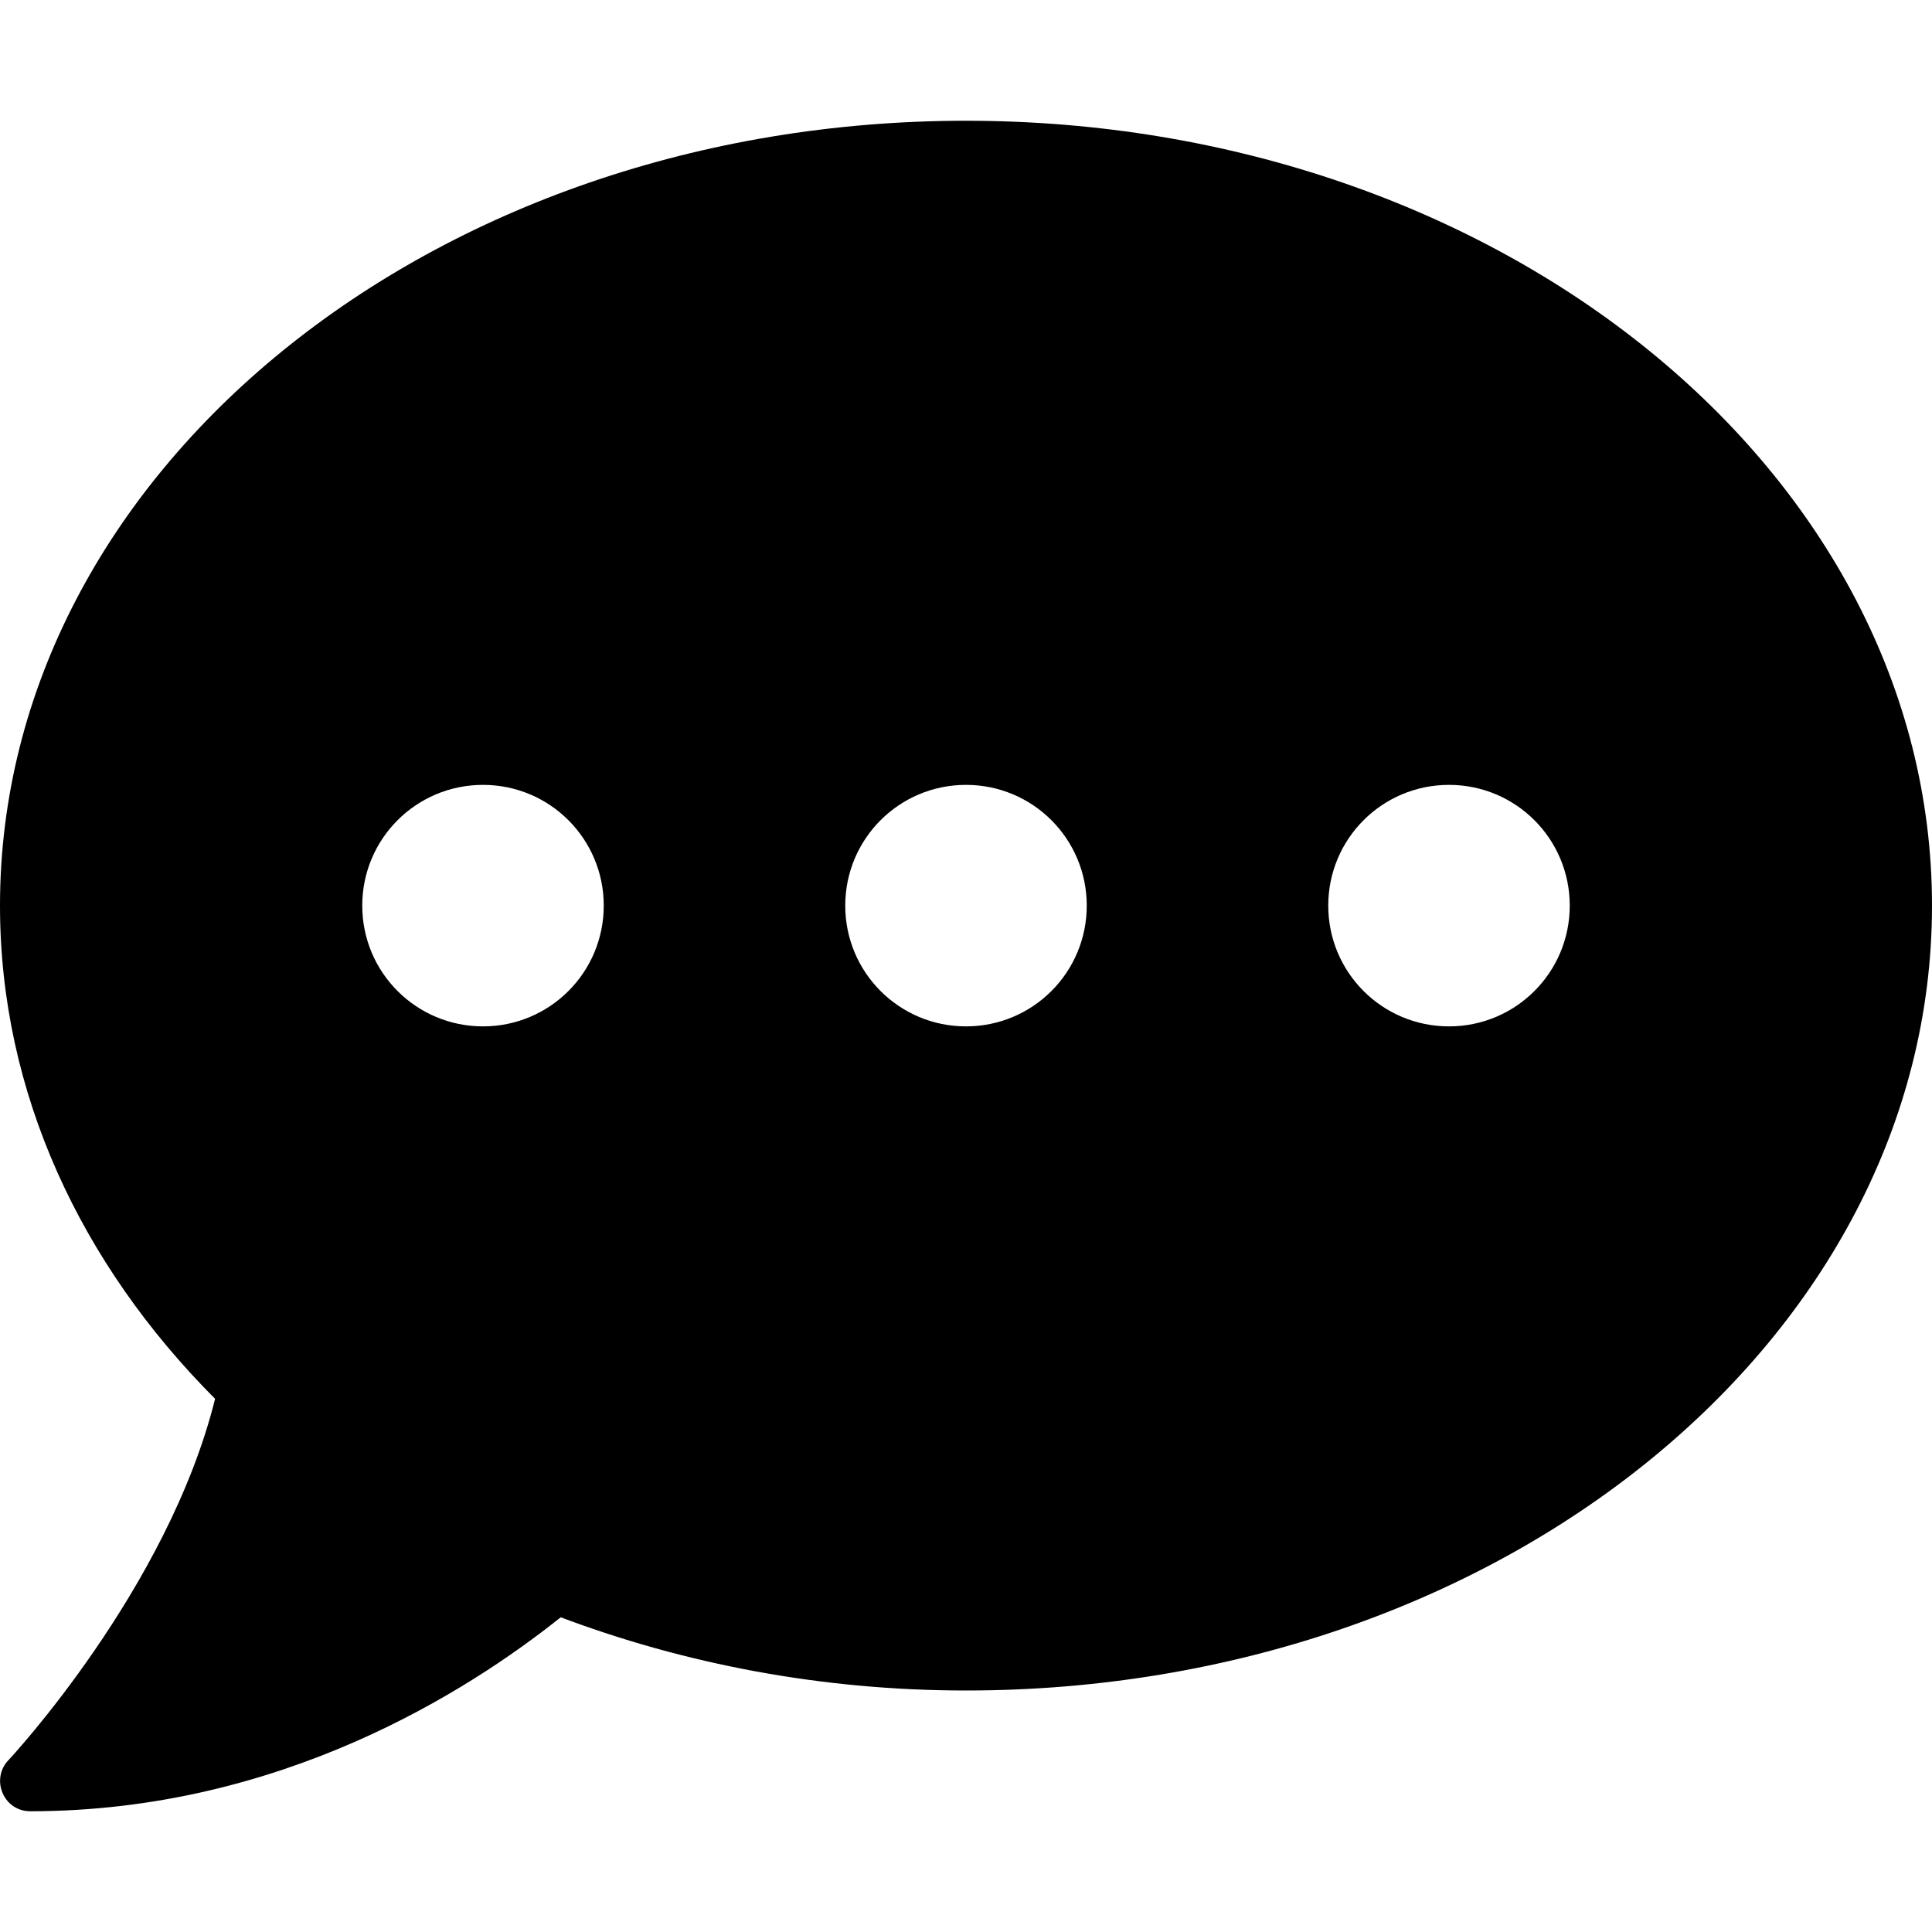
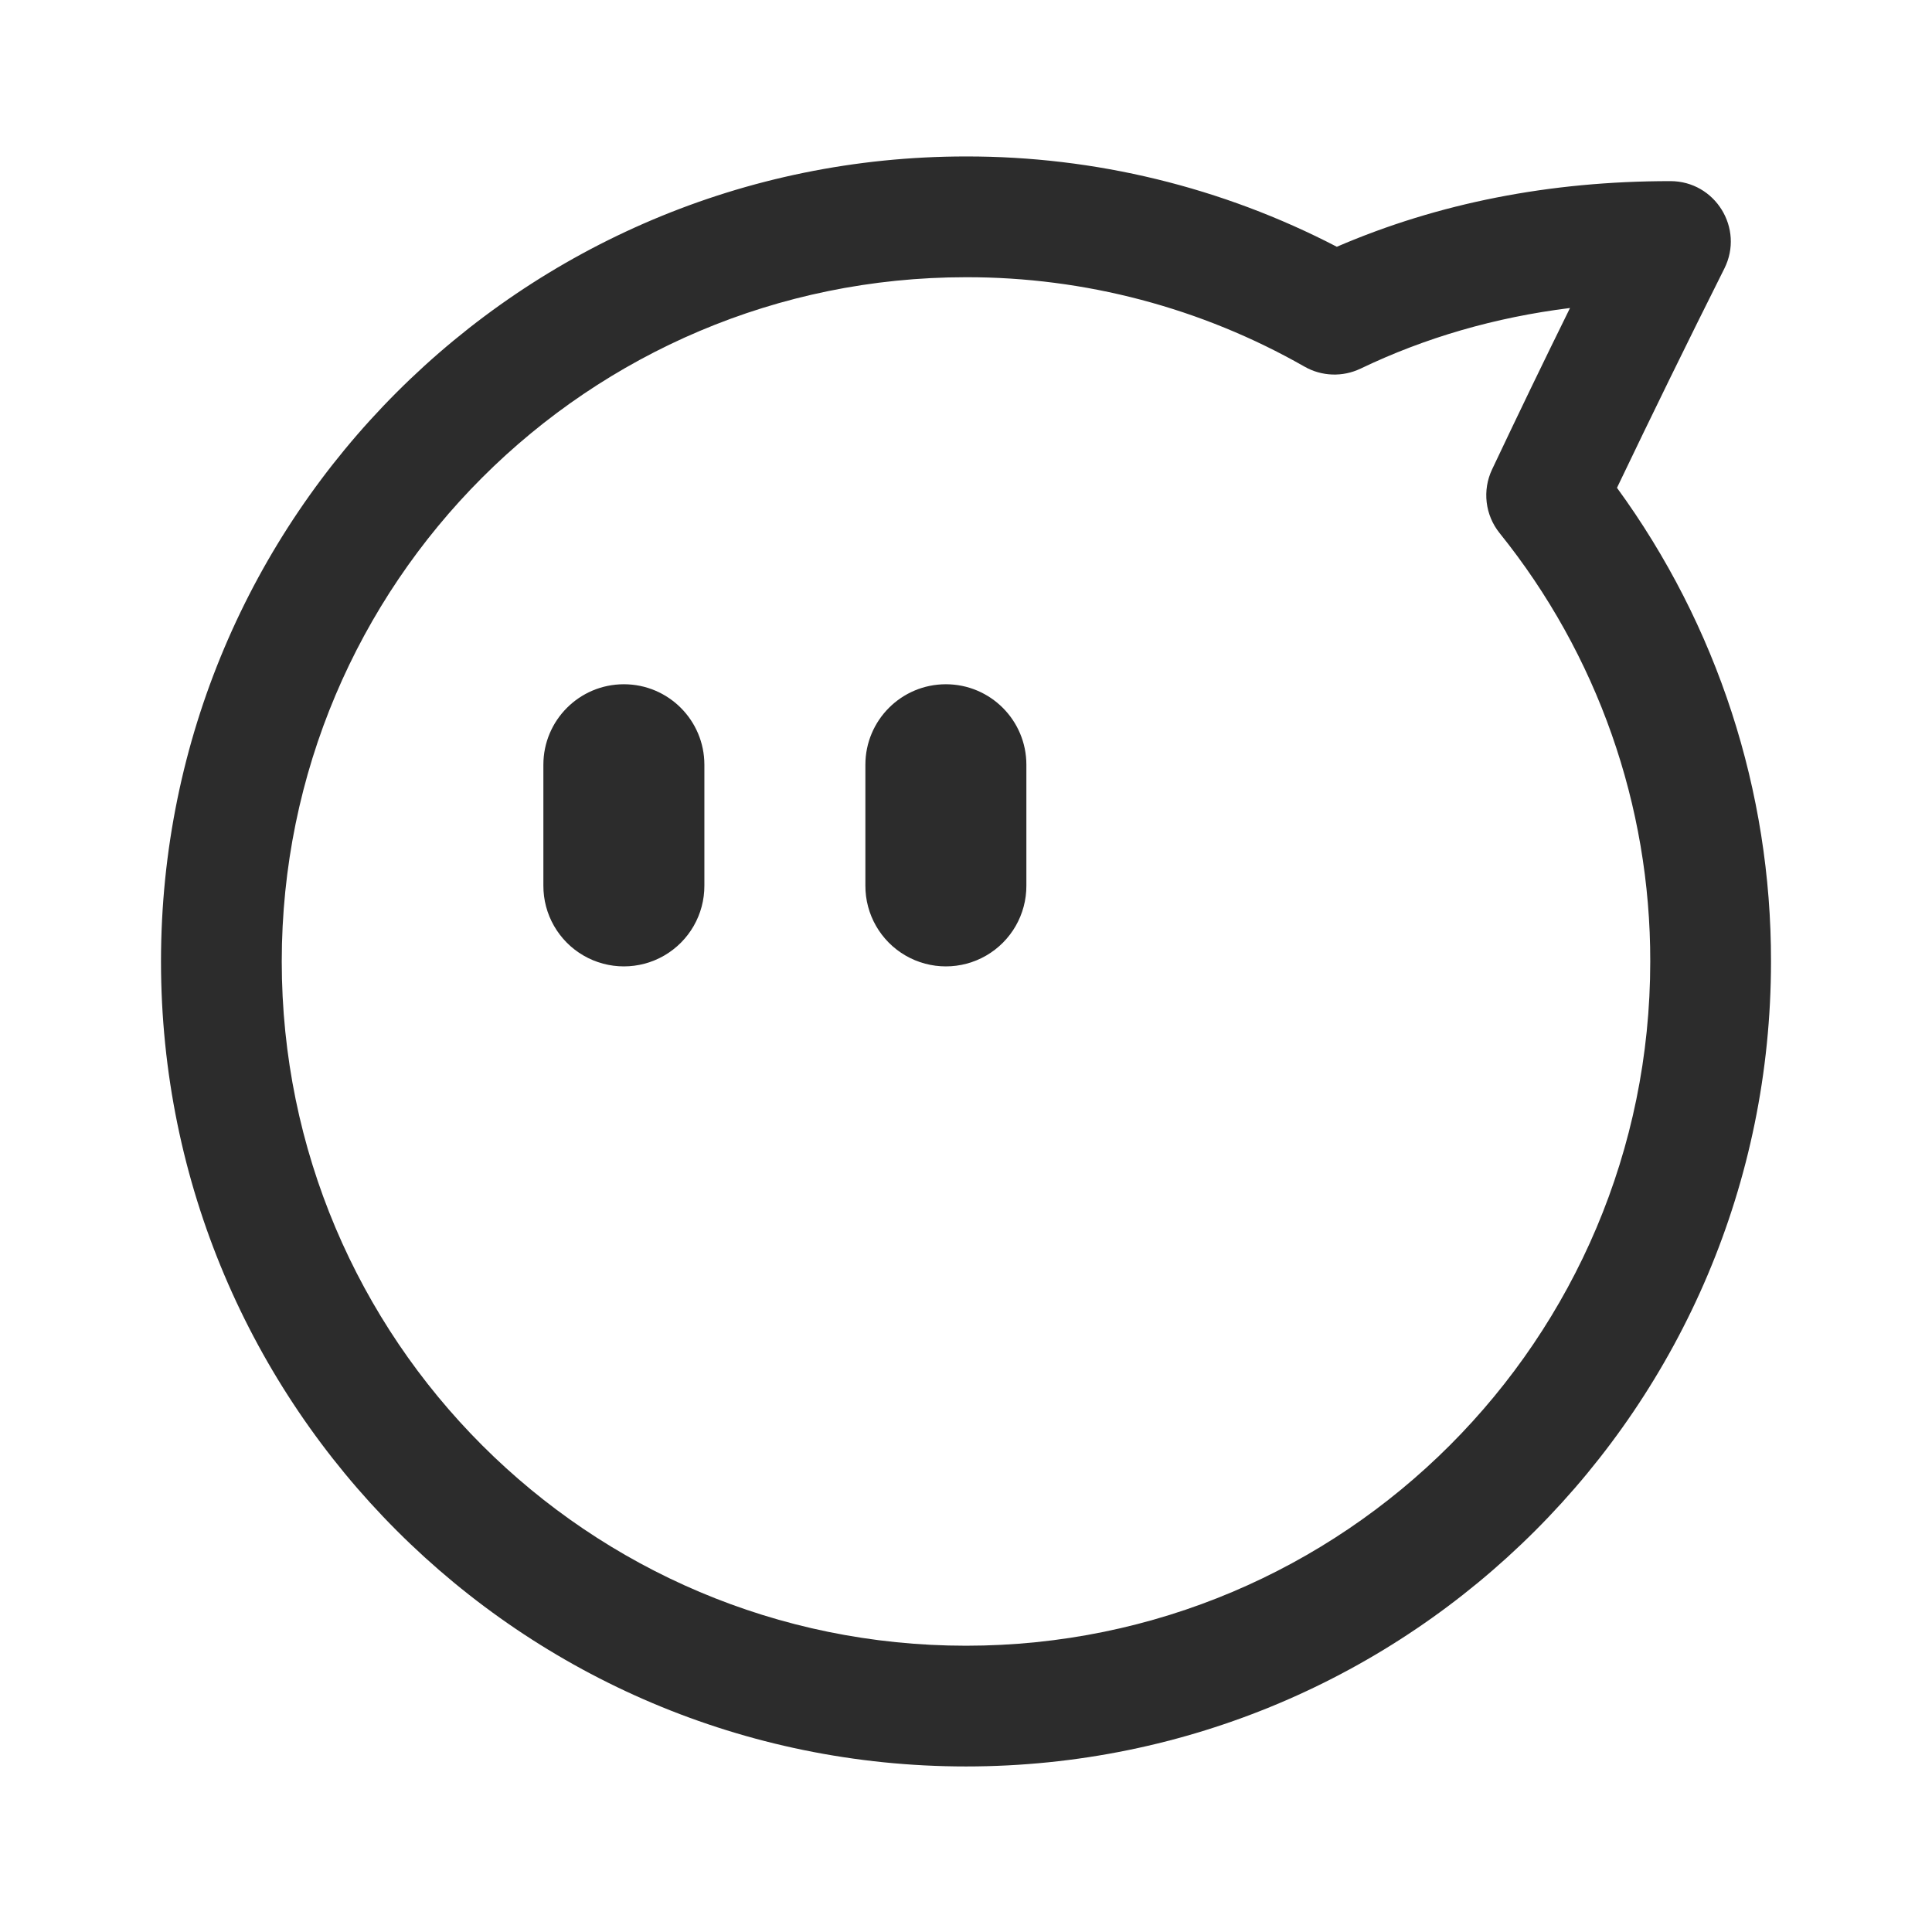
- <svg xmlns="http://www.w3.org/2000/svg" aria-hidden="true" focusable="false" data-prefix="fas" data-icon="comment-dots" class="svg-inline--fa fa-comment-dots fa-w-16" role="img" viewBox="0 0 512 512">
-   <path fill="currentColor" d="M256 32C114.6 32 0 125.1 0 240c0 49.6 21.4 95 57 130.7C44.5 421.1 2.7 466 2.2 466.5c-2.2 2.3-2.8 5.7-1.5 8.7S4.8 480 8 480c66.3 0 116-31.8 140.6-51.4 32.7 12.3 69 19.4 107.4 19.4 141.4 0 256-93.1 256-208S397.4 32 256 32zM128 272c-17.7 0-32-14.3-32-32s14.3-32 32-32 32 14.3 32 32-14.3 32-32 32zm128 0c-17.7 0-32-14.3-32-32s14.3-32 32-32 32 14.3 32 32-14.3 32-32 32zm128 0c-17.7 0-32-14.3-32-32s14.3-32 32-32 32 14.3 32 32-14.3 32-32 32z" />
+ <svg xmlns="http://www.w3.org/2000/svg" t="1630983750379" class="icon" viewBox="0 0 1024 1024" version="1.1" p-id="6471" width="200" height="200">
+   <defs>
+     <style type="text/css" />
+   </defs>
+   <path d="M885.333 96c23.787 0 39.253 25.035 28.619 46.315a7024.8 7024.8 0 0 0-56.917 116.235A424.853 424.853 0 0 1 938.667 509.589c0 235.637-191.029 426.667-426.667 426.667s-426.667-191.029-426.667-426.667c0-235.648 191.029-426.667 426.667-426.667a424.939 424.939 0 0 1 196.544 47.872C762.453 107.573 821.483 96 885.333 96z m-164.235 99.381a32 32 0 0 1-29.696-1.067A360.821 360.821 0 0 0 512 146.933c-200.299 0-362.667 162.368-362.667 362.667 0 200.288 162.368 362.667 362.667 362.667s362.667-162.379 362.667-362.667a360.96 360.96 0 0 0-79.851-227.061 32 32 0 0 1-4-33.707 5870.923 5870.923 0 0 1 41.323-85.589c-39.787 4.971-76.768 15.701-111.04 32.149zM330.667 362.667a42.667 42.667 0 0 1 42.667 42.667v64a42.667 42.667 0 1 1-85.333 0v-64a42.667 42.667 0 0 1 42.667-42.667z m170.667 0a42.667 42.667 0 0 1 42.667 42.667v64a42.667 42.667 0 1 1-85.333 0v-64a42.667 42.667 0 0 1 42.667-42.667z" p-id="6472" fill="#2c2c2c" />
</svg>
